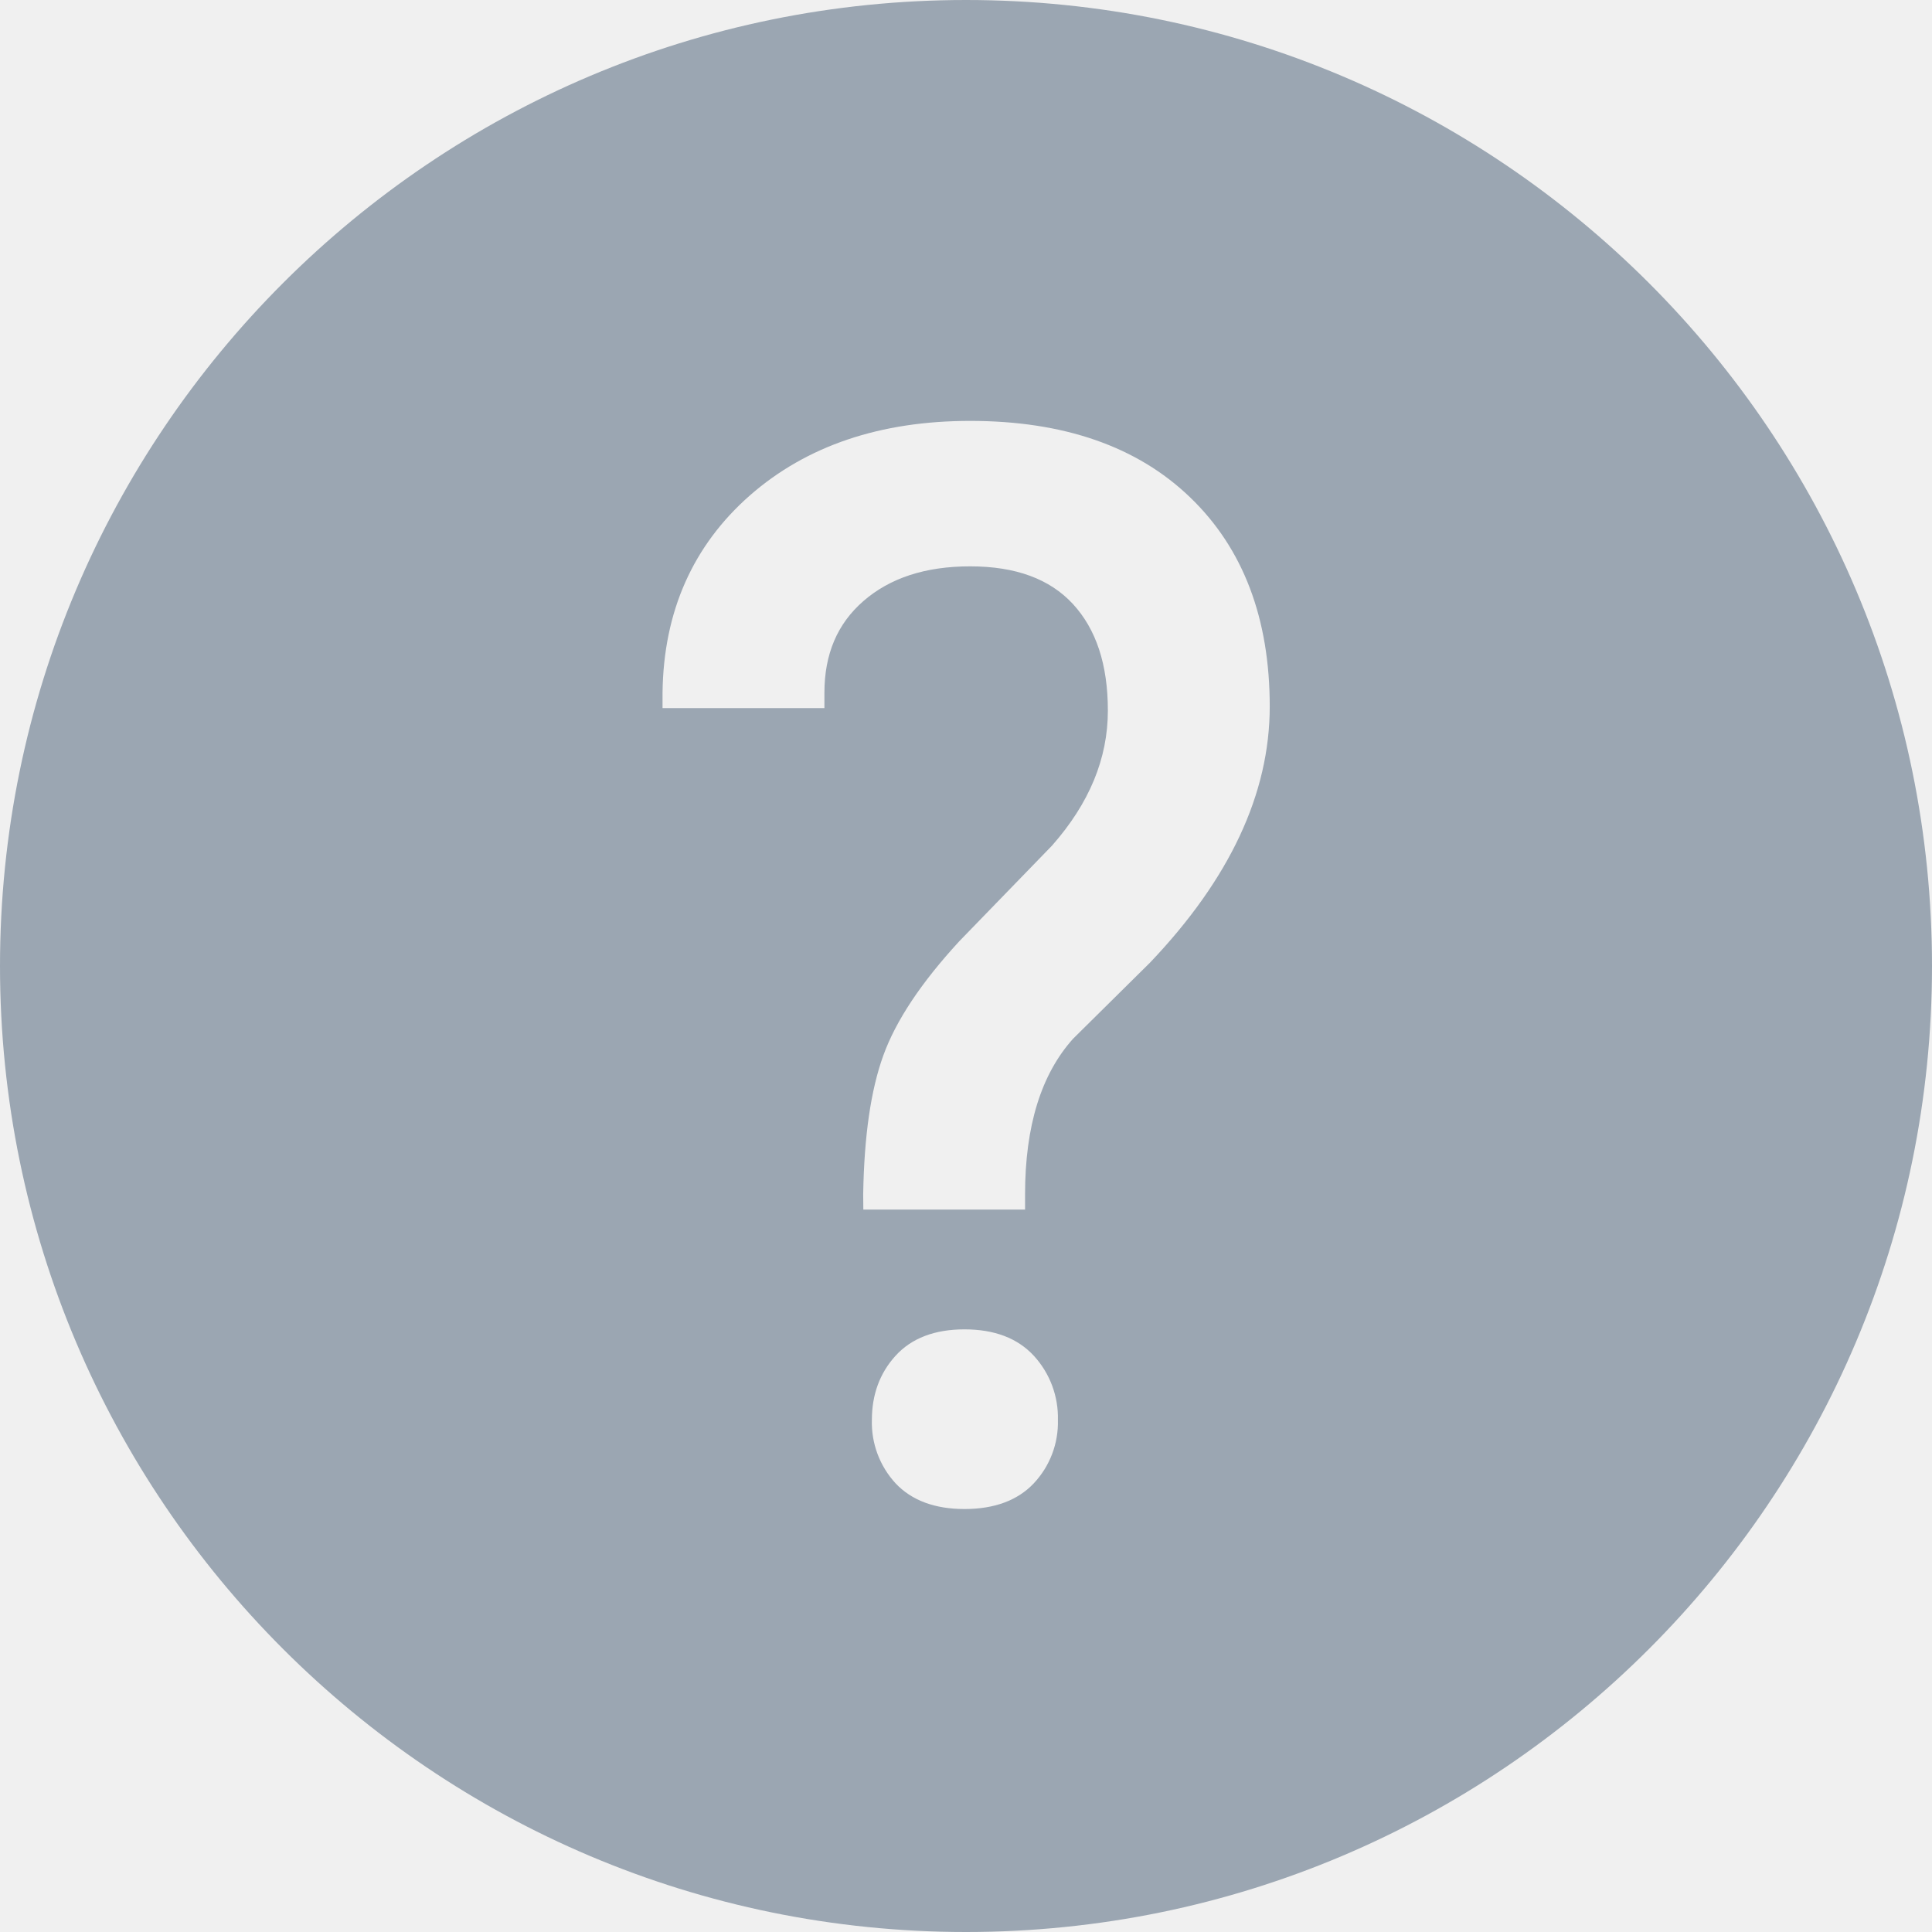
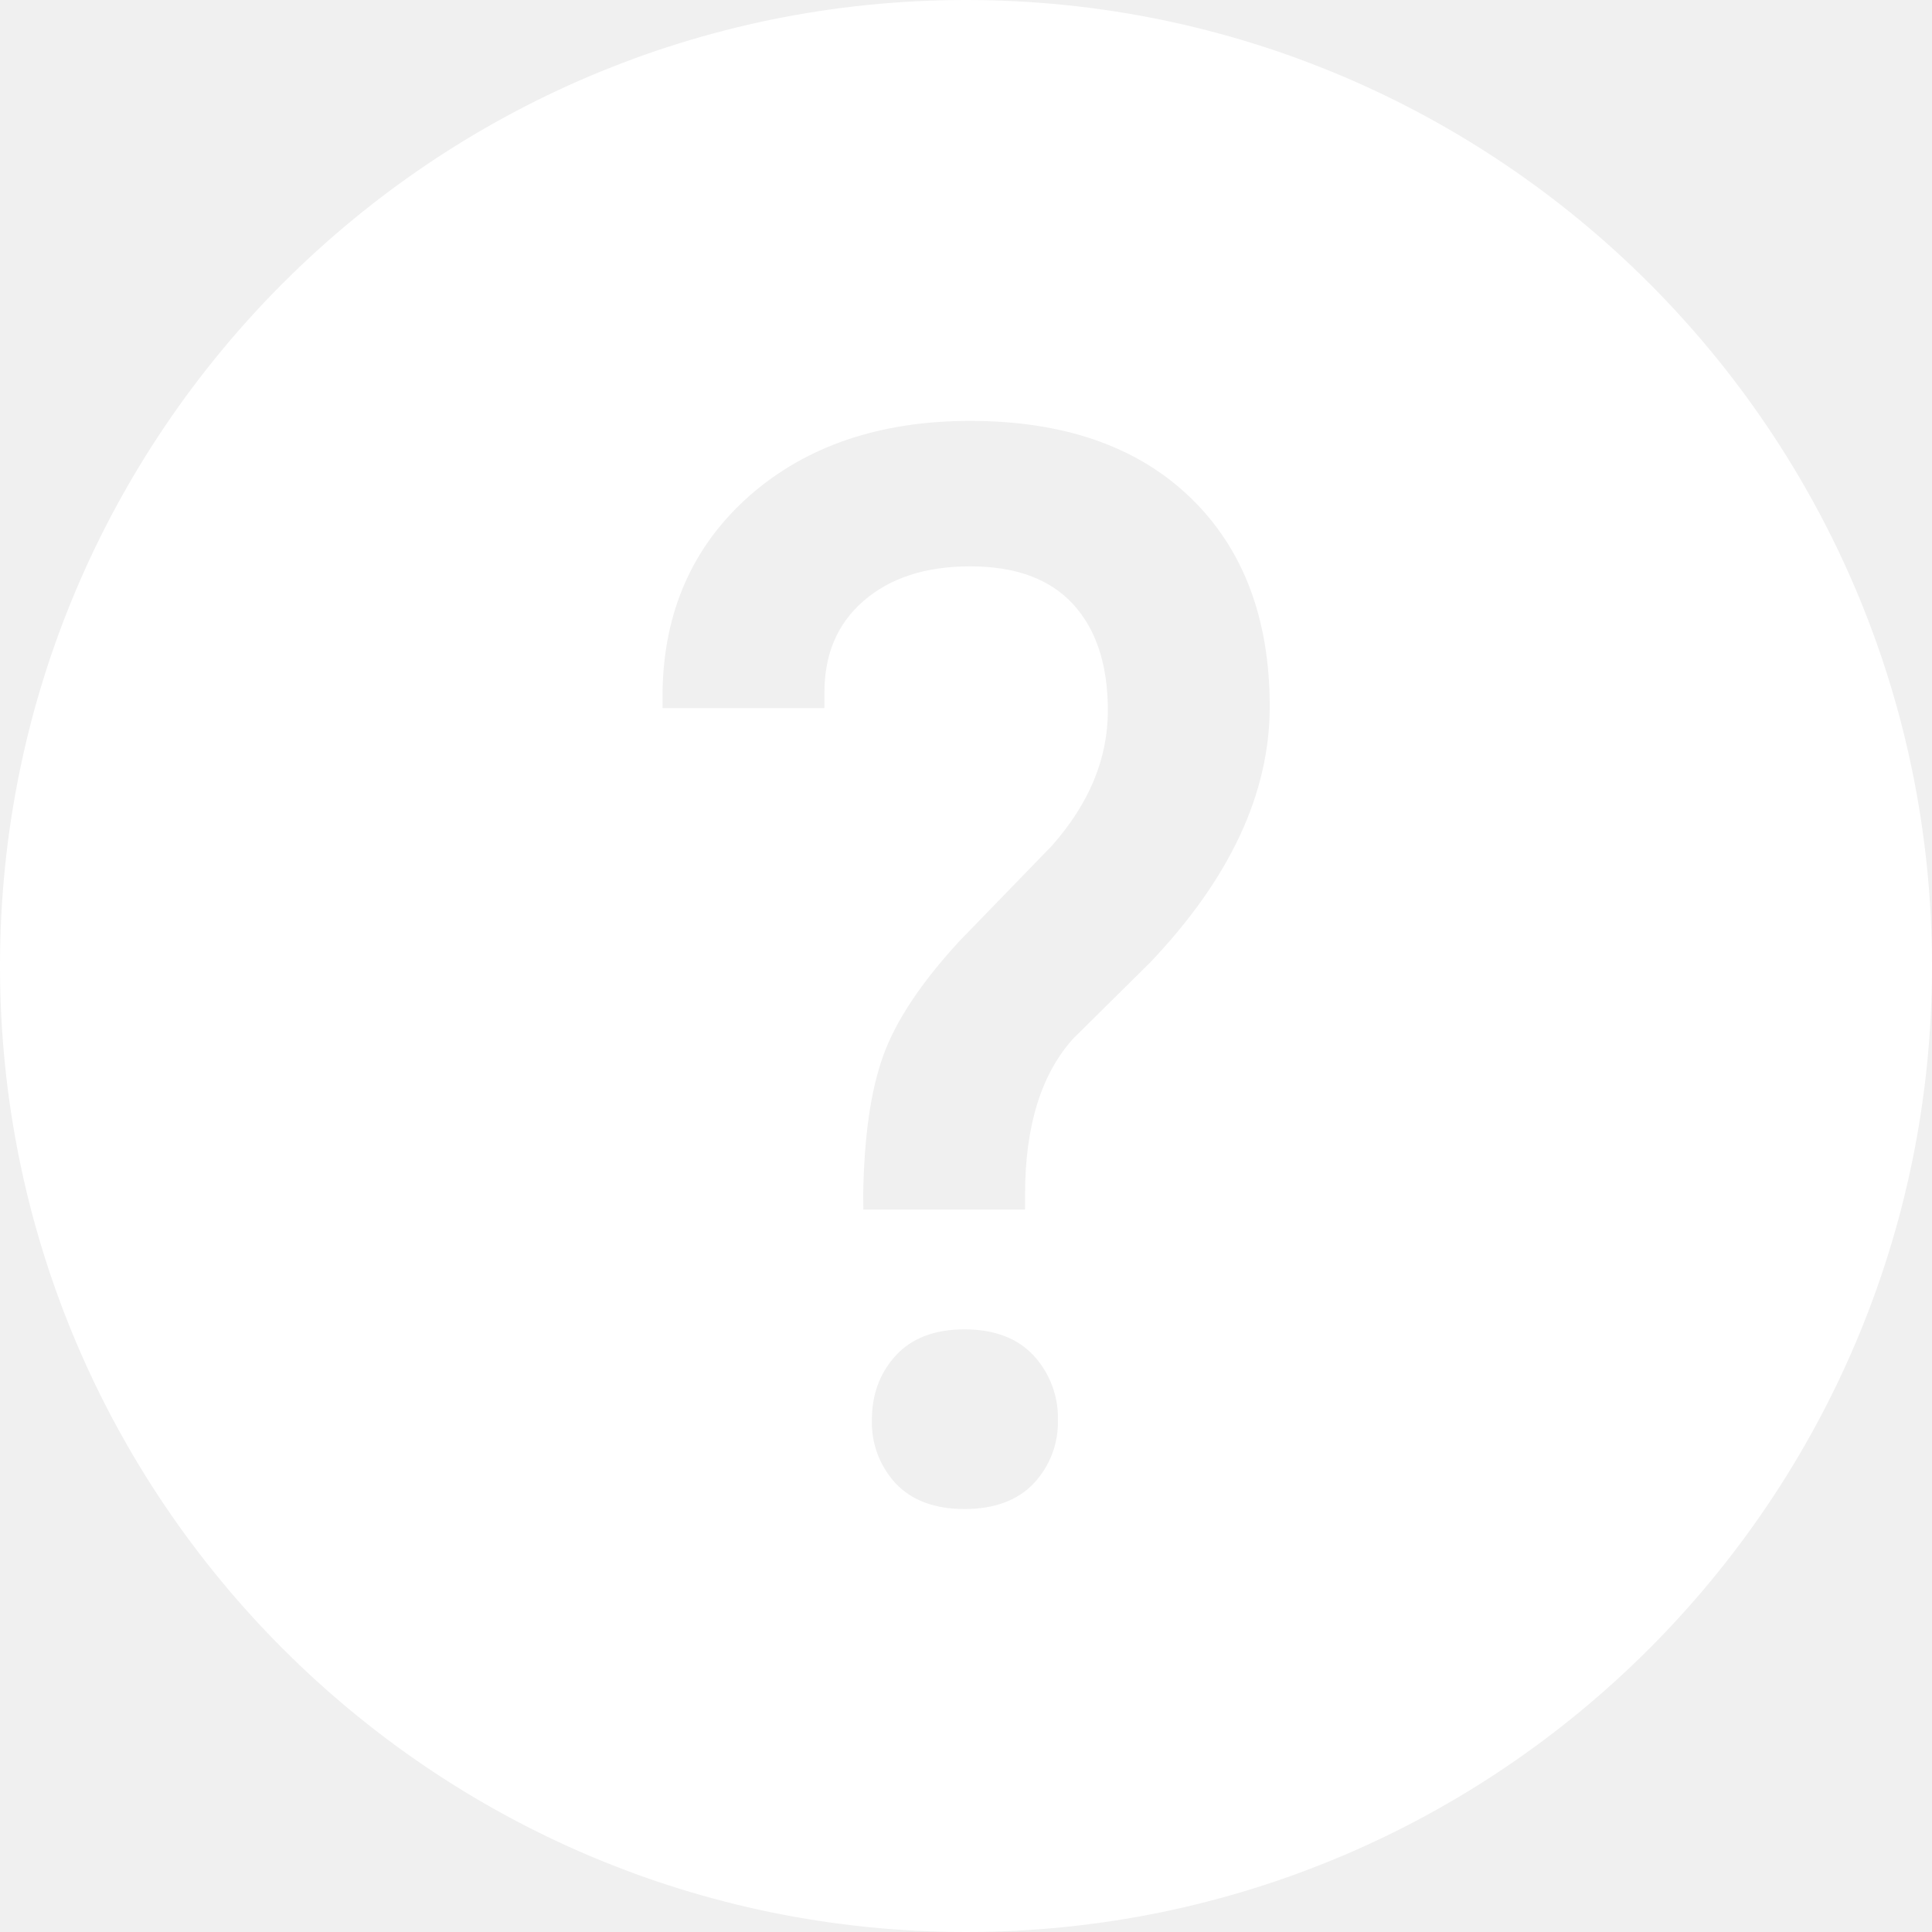
<svg xmlns="http://www.w3.org/2000/svg" width="14" height="14" viewBox="0 0 14 14">
-   <path fill="#9BA6B2" fill-rule="nonzero" d="M0 7c0 3.864 3.136 7 7 7s7-3.136 7-7-3.136-7-7-7-7 3.136-7 7zm6.255 1.653c.007-.42.055-.754.146-1.005.091-.252.274-.527.55-.827l.672-.693c.271-.307.405-.632.405-.979 0-.334-.085-.59-.254-.773-.167-.18-.412-.272-.744-.272-.326 0-.582.085-.774.252-.188.164-.282.383-.282.665v.11H4.801v-.112c.007-.587.22-1.066.633-1.429.411-.36.945-.54 1.596-.54.676 0 1.21.184 1.594.554.385.37.577.878.577 1.515 0 .632-.29 1.25-.867 1.856l-.558.552c-.23.256-.348.63-.348 1.128v.11H6.256l-.001-.112zm.063 1.636c0-.181.056-.337.17-.463.117-.13.287-.193.501-.193.215 0 .385.063.504.193a.663.663 0 0 1 .173.463.645.645 0 0 1-.175.46c-.118.125-.288.186-.502.186-.214 0-.383-.062-.5-.187a.65.65 0 0 1-.171-.46z" />
+   <path fill="#FFFFFF" fill-rule="nonzero" d="M0 7c0 3.864 3.136 7 7 7s7-3.136 7-7-3.136-7-7-7-7 3.136-7 7zm6.255 1.653c.007-.42.055-.754.146-1.005.091-.252.274-.527.55-.827l.672-.693c.271-.307.405-.632.405-.979 0-.334-.085-.59-.254-.773-.167-.18-.412-.272-.744-.272-.326 0-.582.085-.774.252-.188.164-.282.383-.282.665v.11H4.801v-.112c.007-.587.22-1.066.633-1.429.411-.36.945-.54 1.596-.54.676 0 1.21.184 1.594.554.385.37.577.878.577 1.515 0 .632-.29 1.25-.867 1.856l-.558.552c-.23.256-.348.63-.348 1.128v.11H6.256l-.001-.112zm.063 1.636c0-.181.056-.337.17-.463.117-.13.287-.193.501-.193.215 0 .385.063.504.193a.663.663 0 0 1 .173.463.645.645 0 0 1-.175.46c-.118.125-.288.186-.502.186-.214 0-.383-.062-.5-.187a.65.65 0 0 1-.171-.46z" />
</svg>
